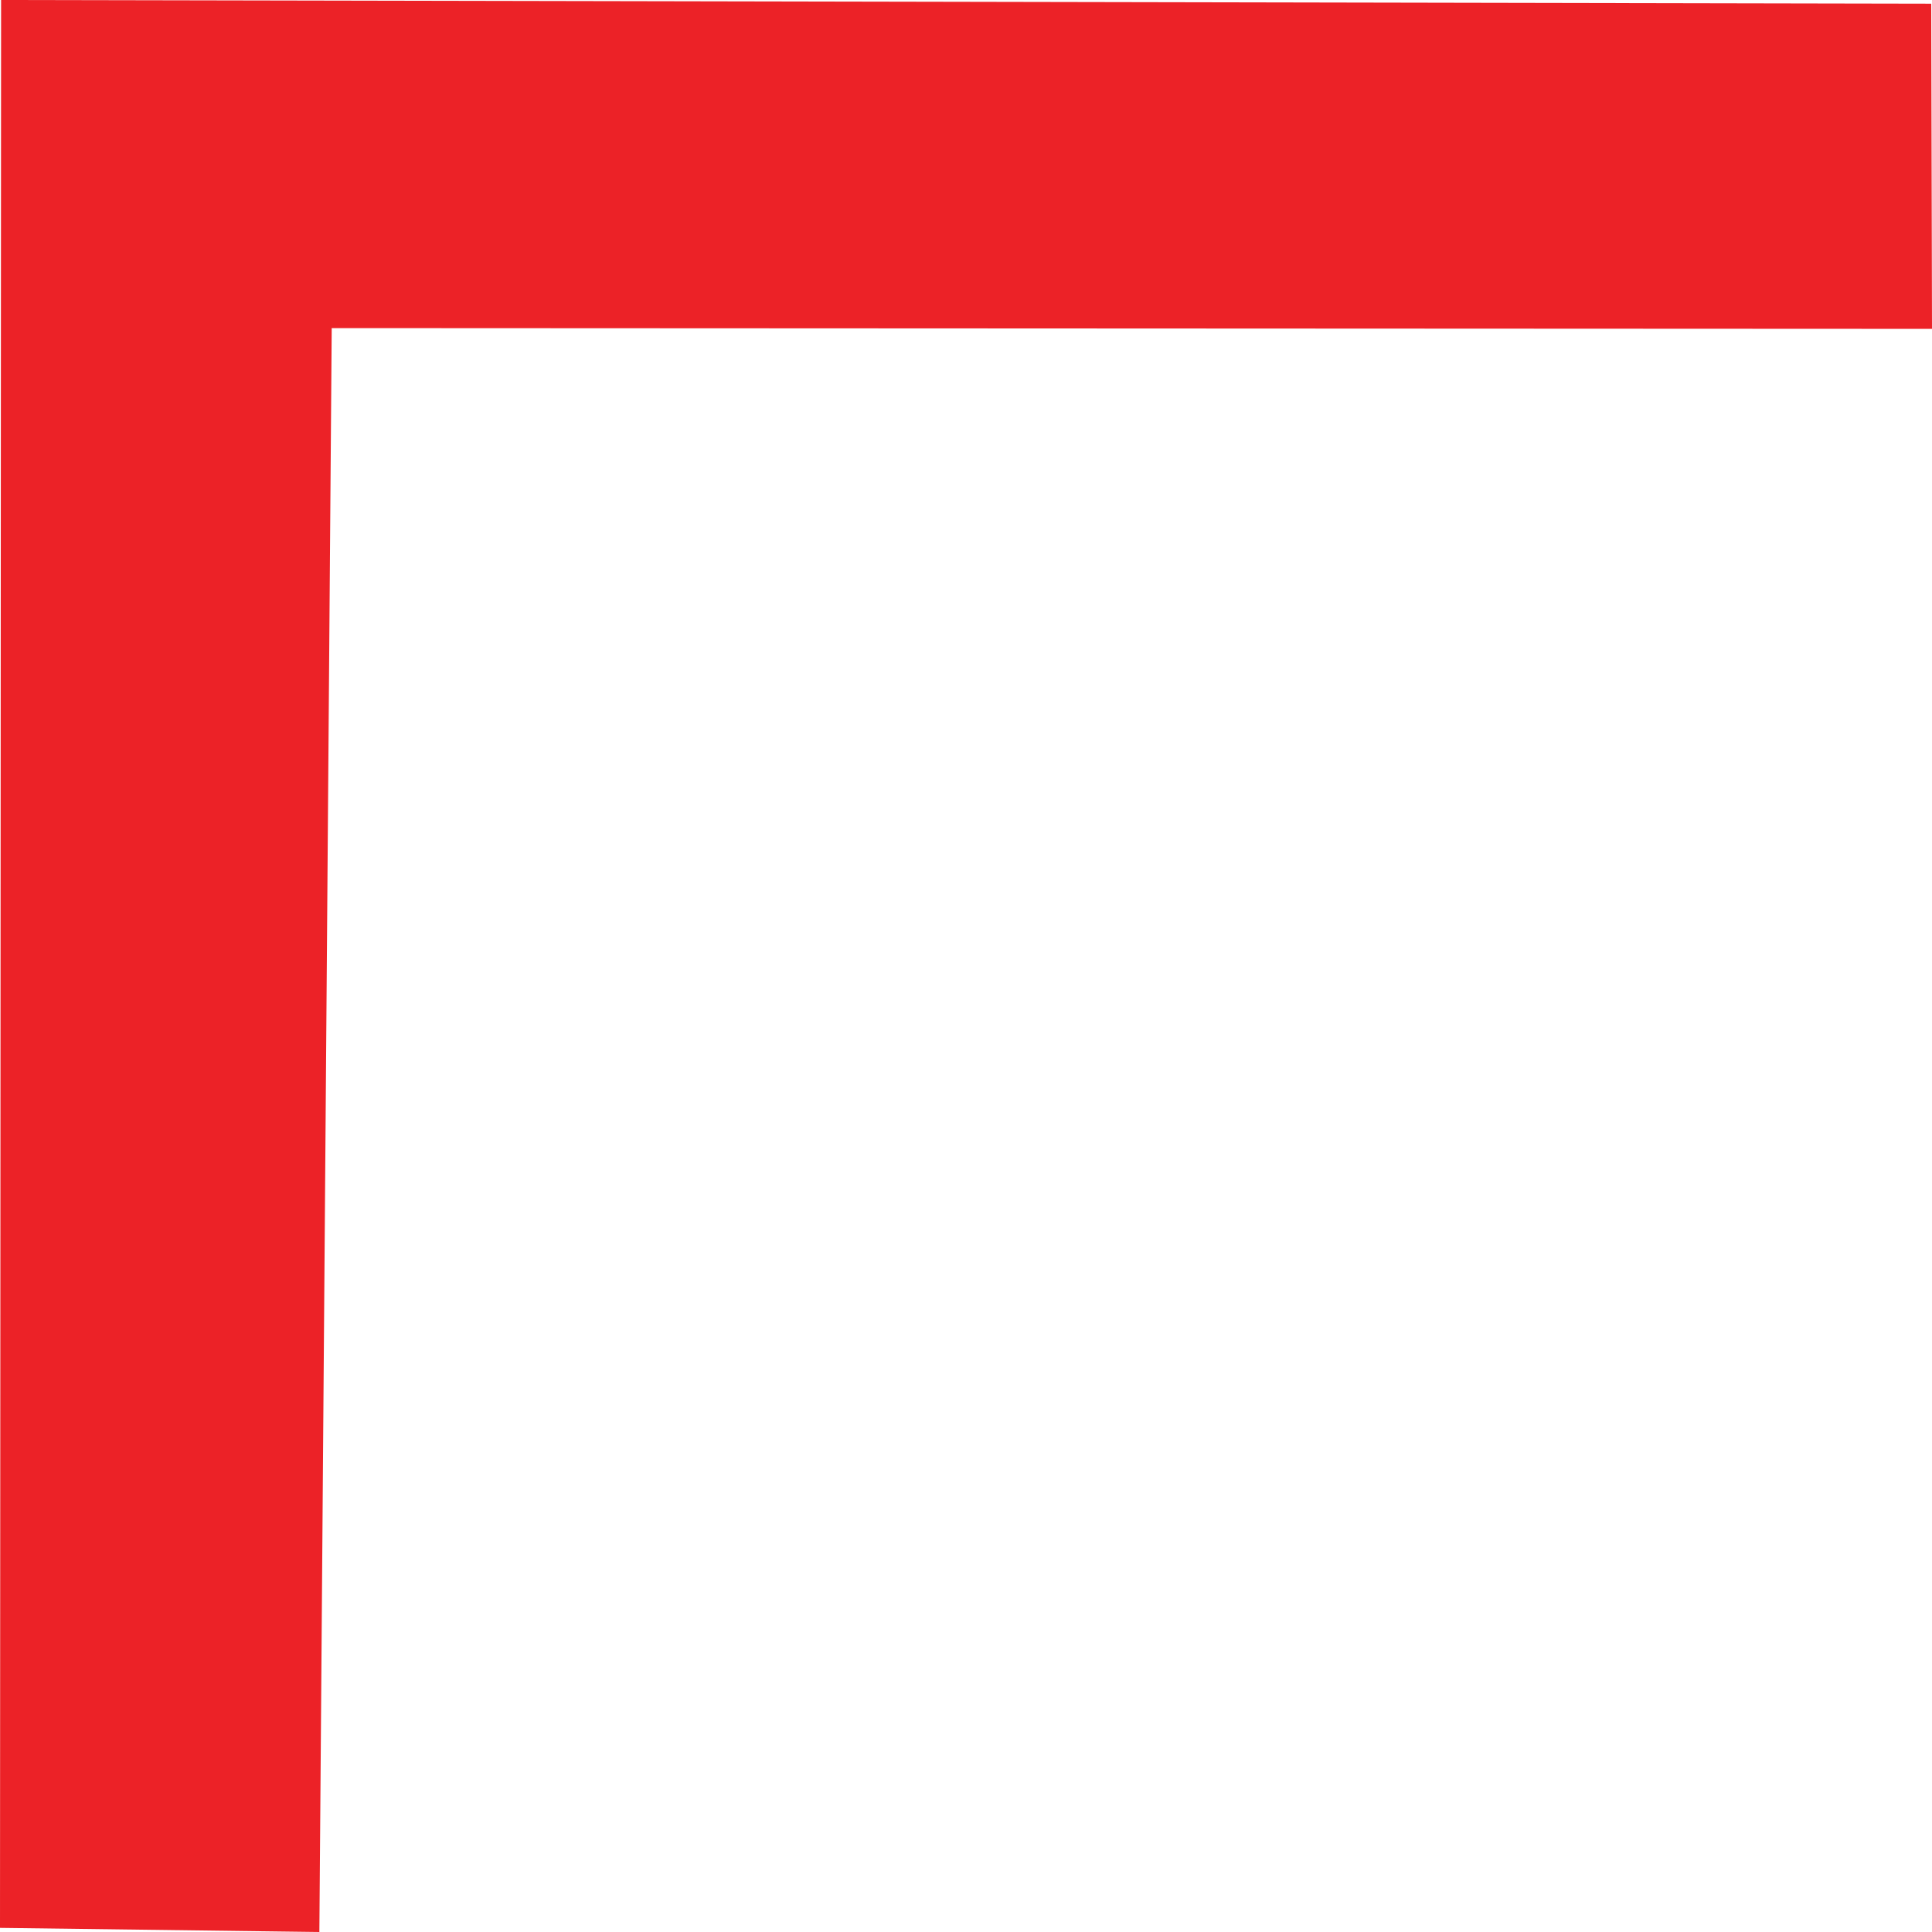
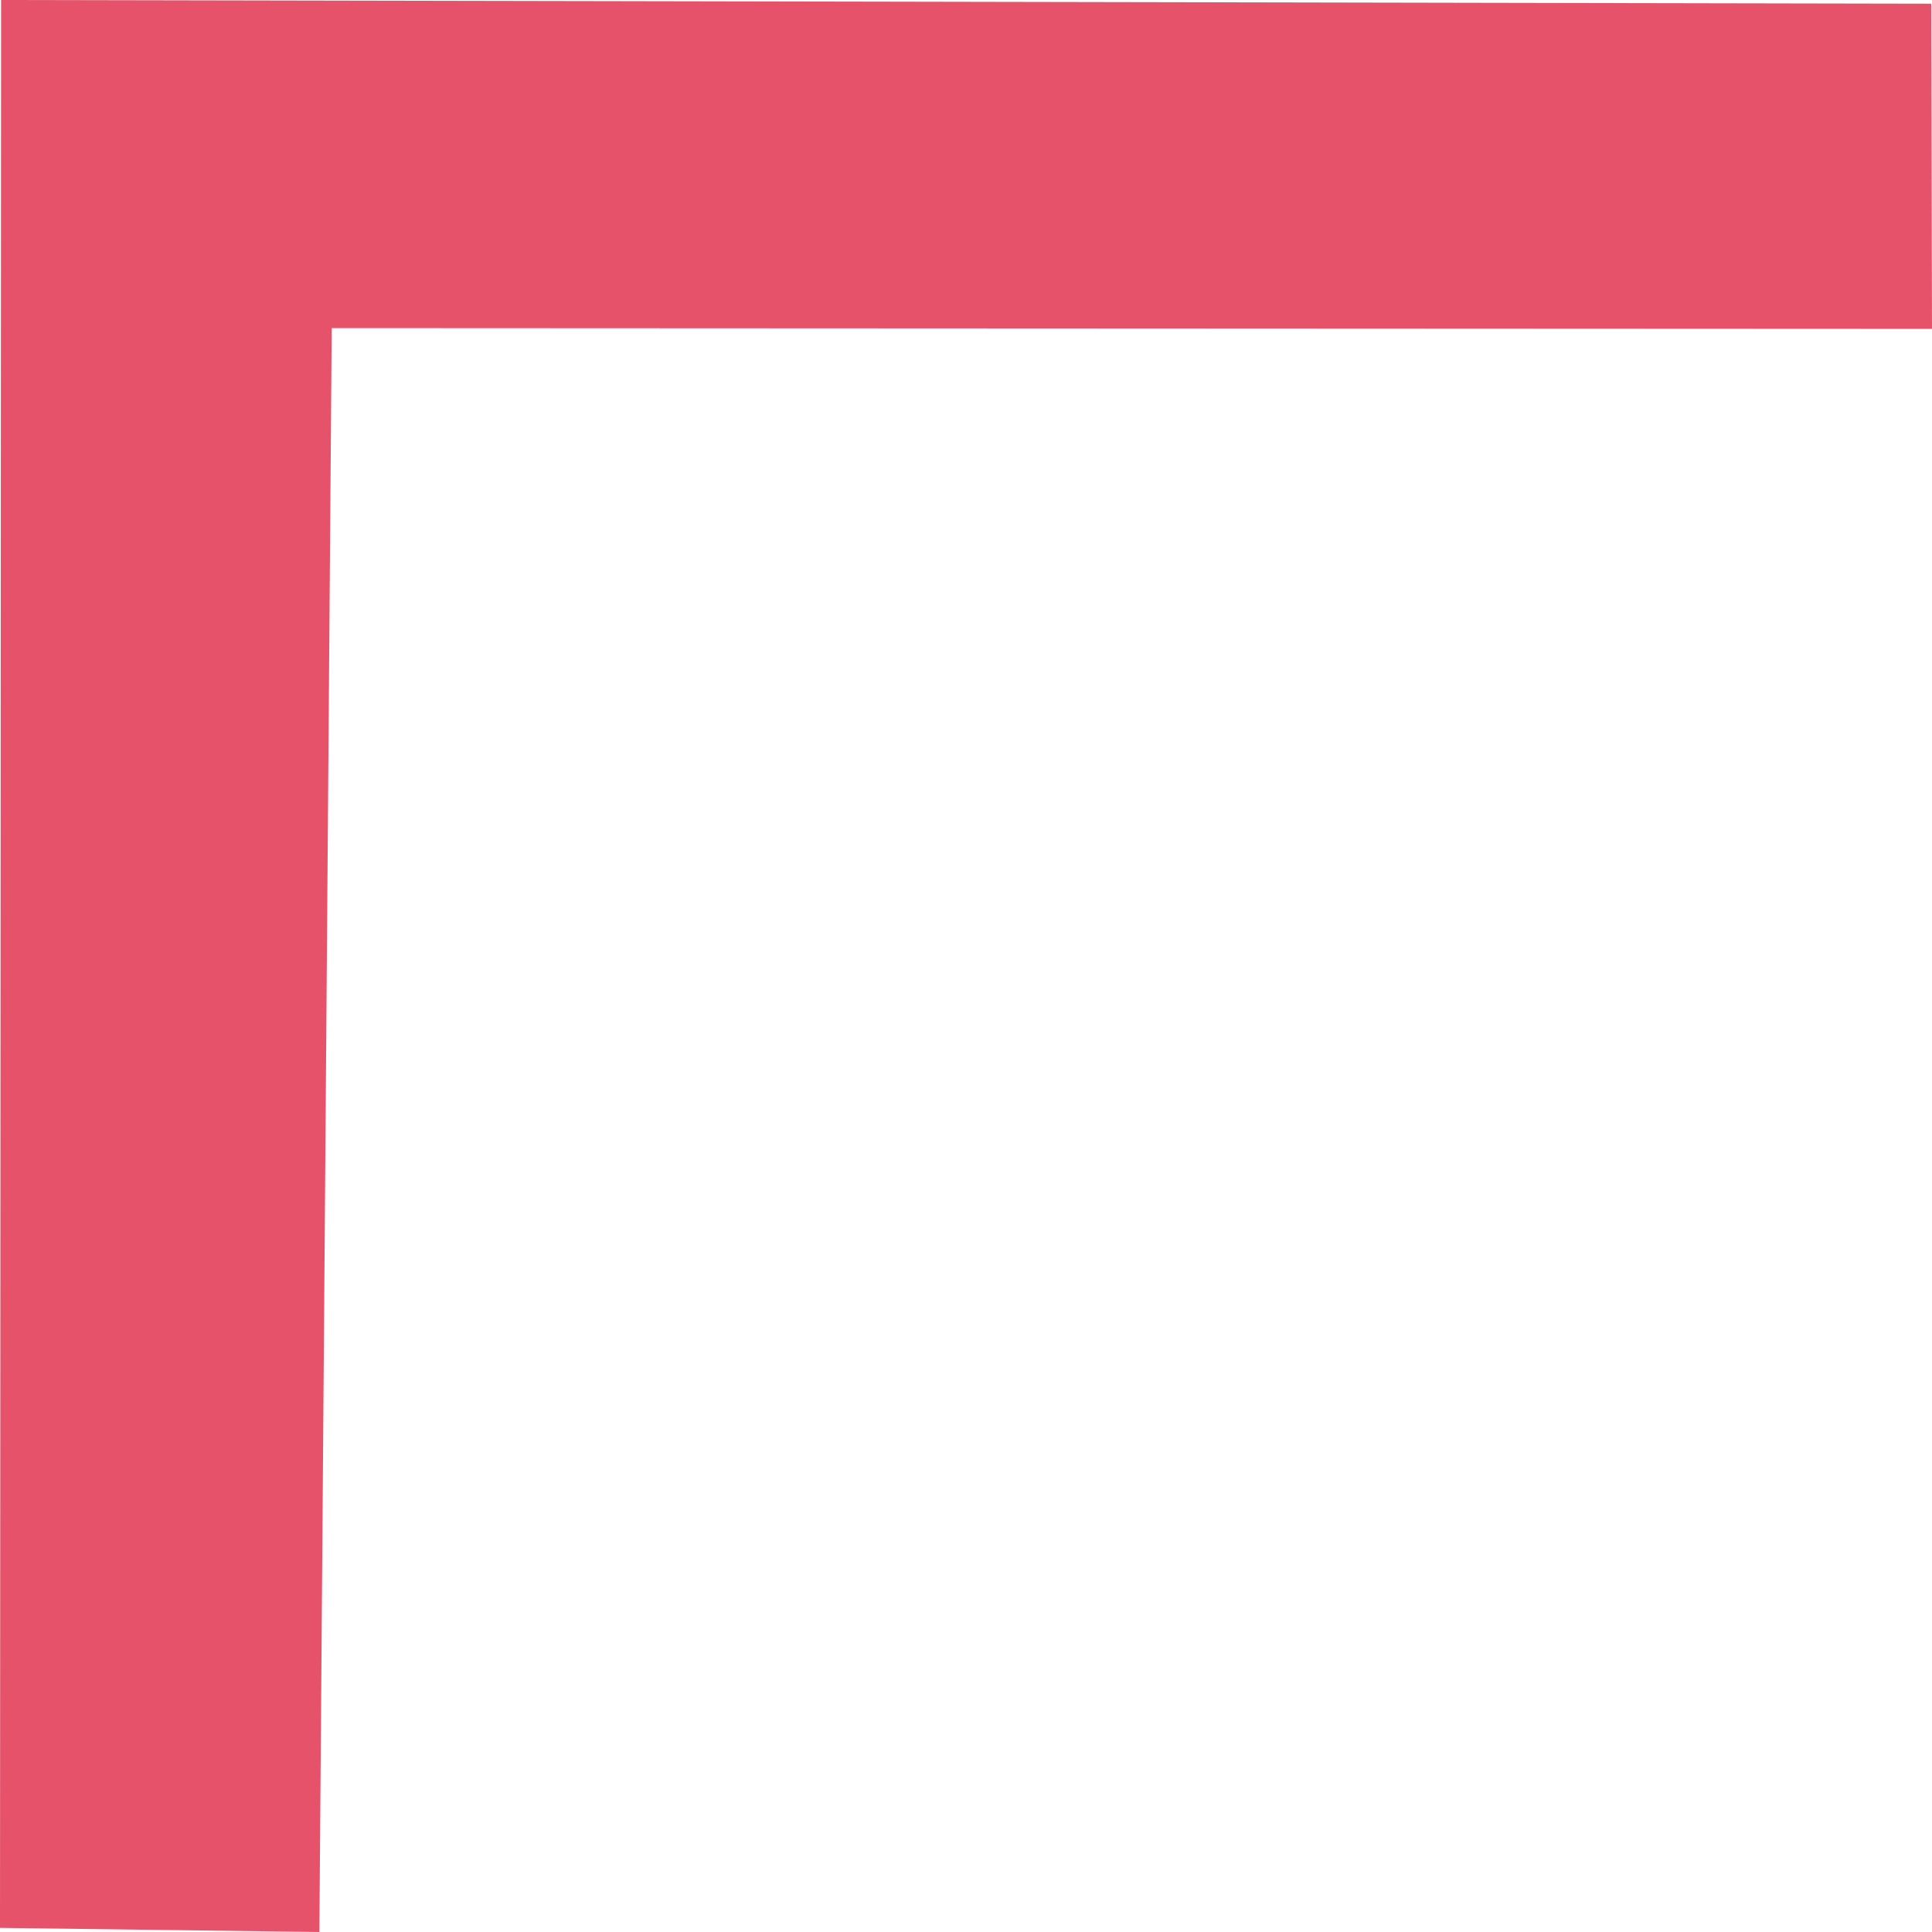
<svg xmlns="http://www.w3.org/2000/svg" preserveAspectRatio="none" overflow="visible" style="display: block;" width="23" height="23" viewBox="0 0 23 23" fill="none">
-   <path id="Vector" d="M3.949 3.906L3.802 23L0 22.951L0.013 0L22.991 0.044L23 3.915L3.949 3.906Z" fill="#EC2227" />
+   <path id="Vector" d="M3.949 3.906L3.802 23L0 22.951L0.013 0L22.991 0.044L23 3.915L3.949 3.906Z" fill="#DC092B" fill-opacity="0.7" />
</svg>
